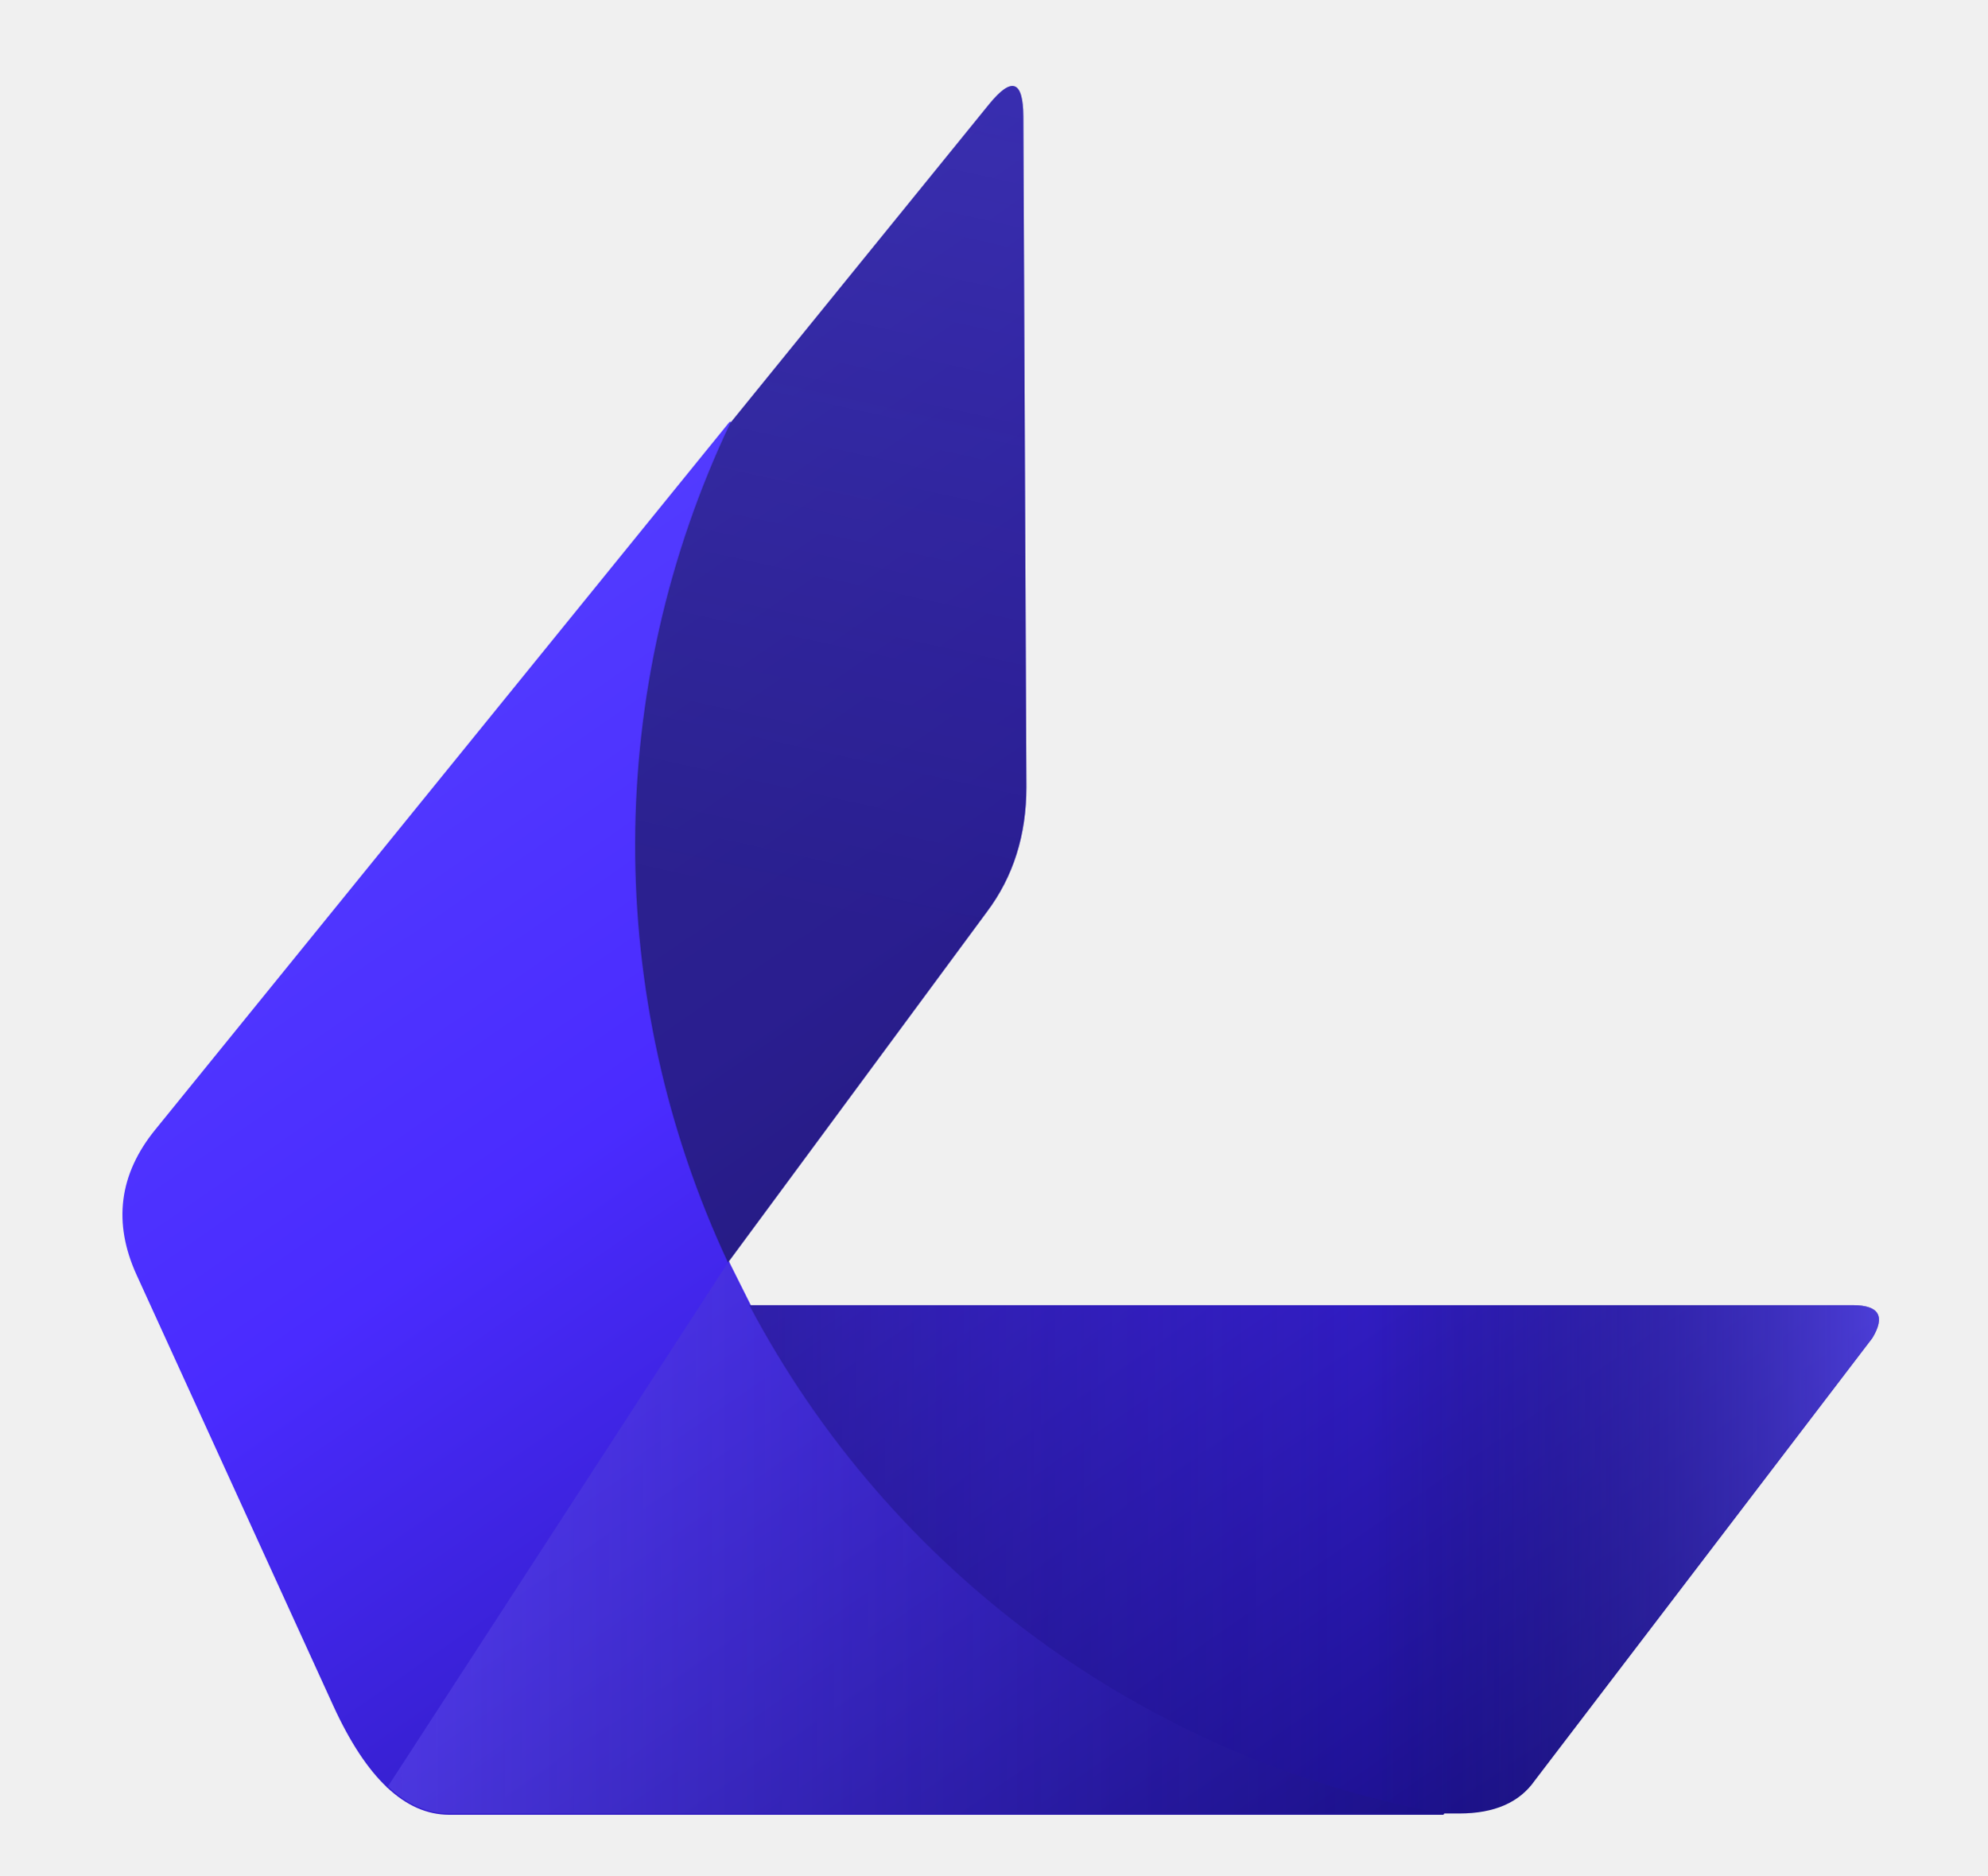
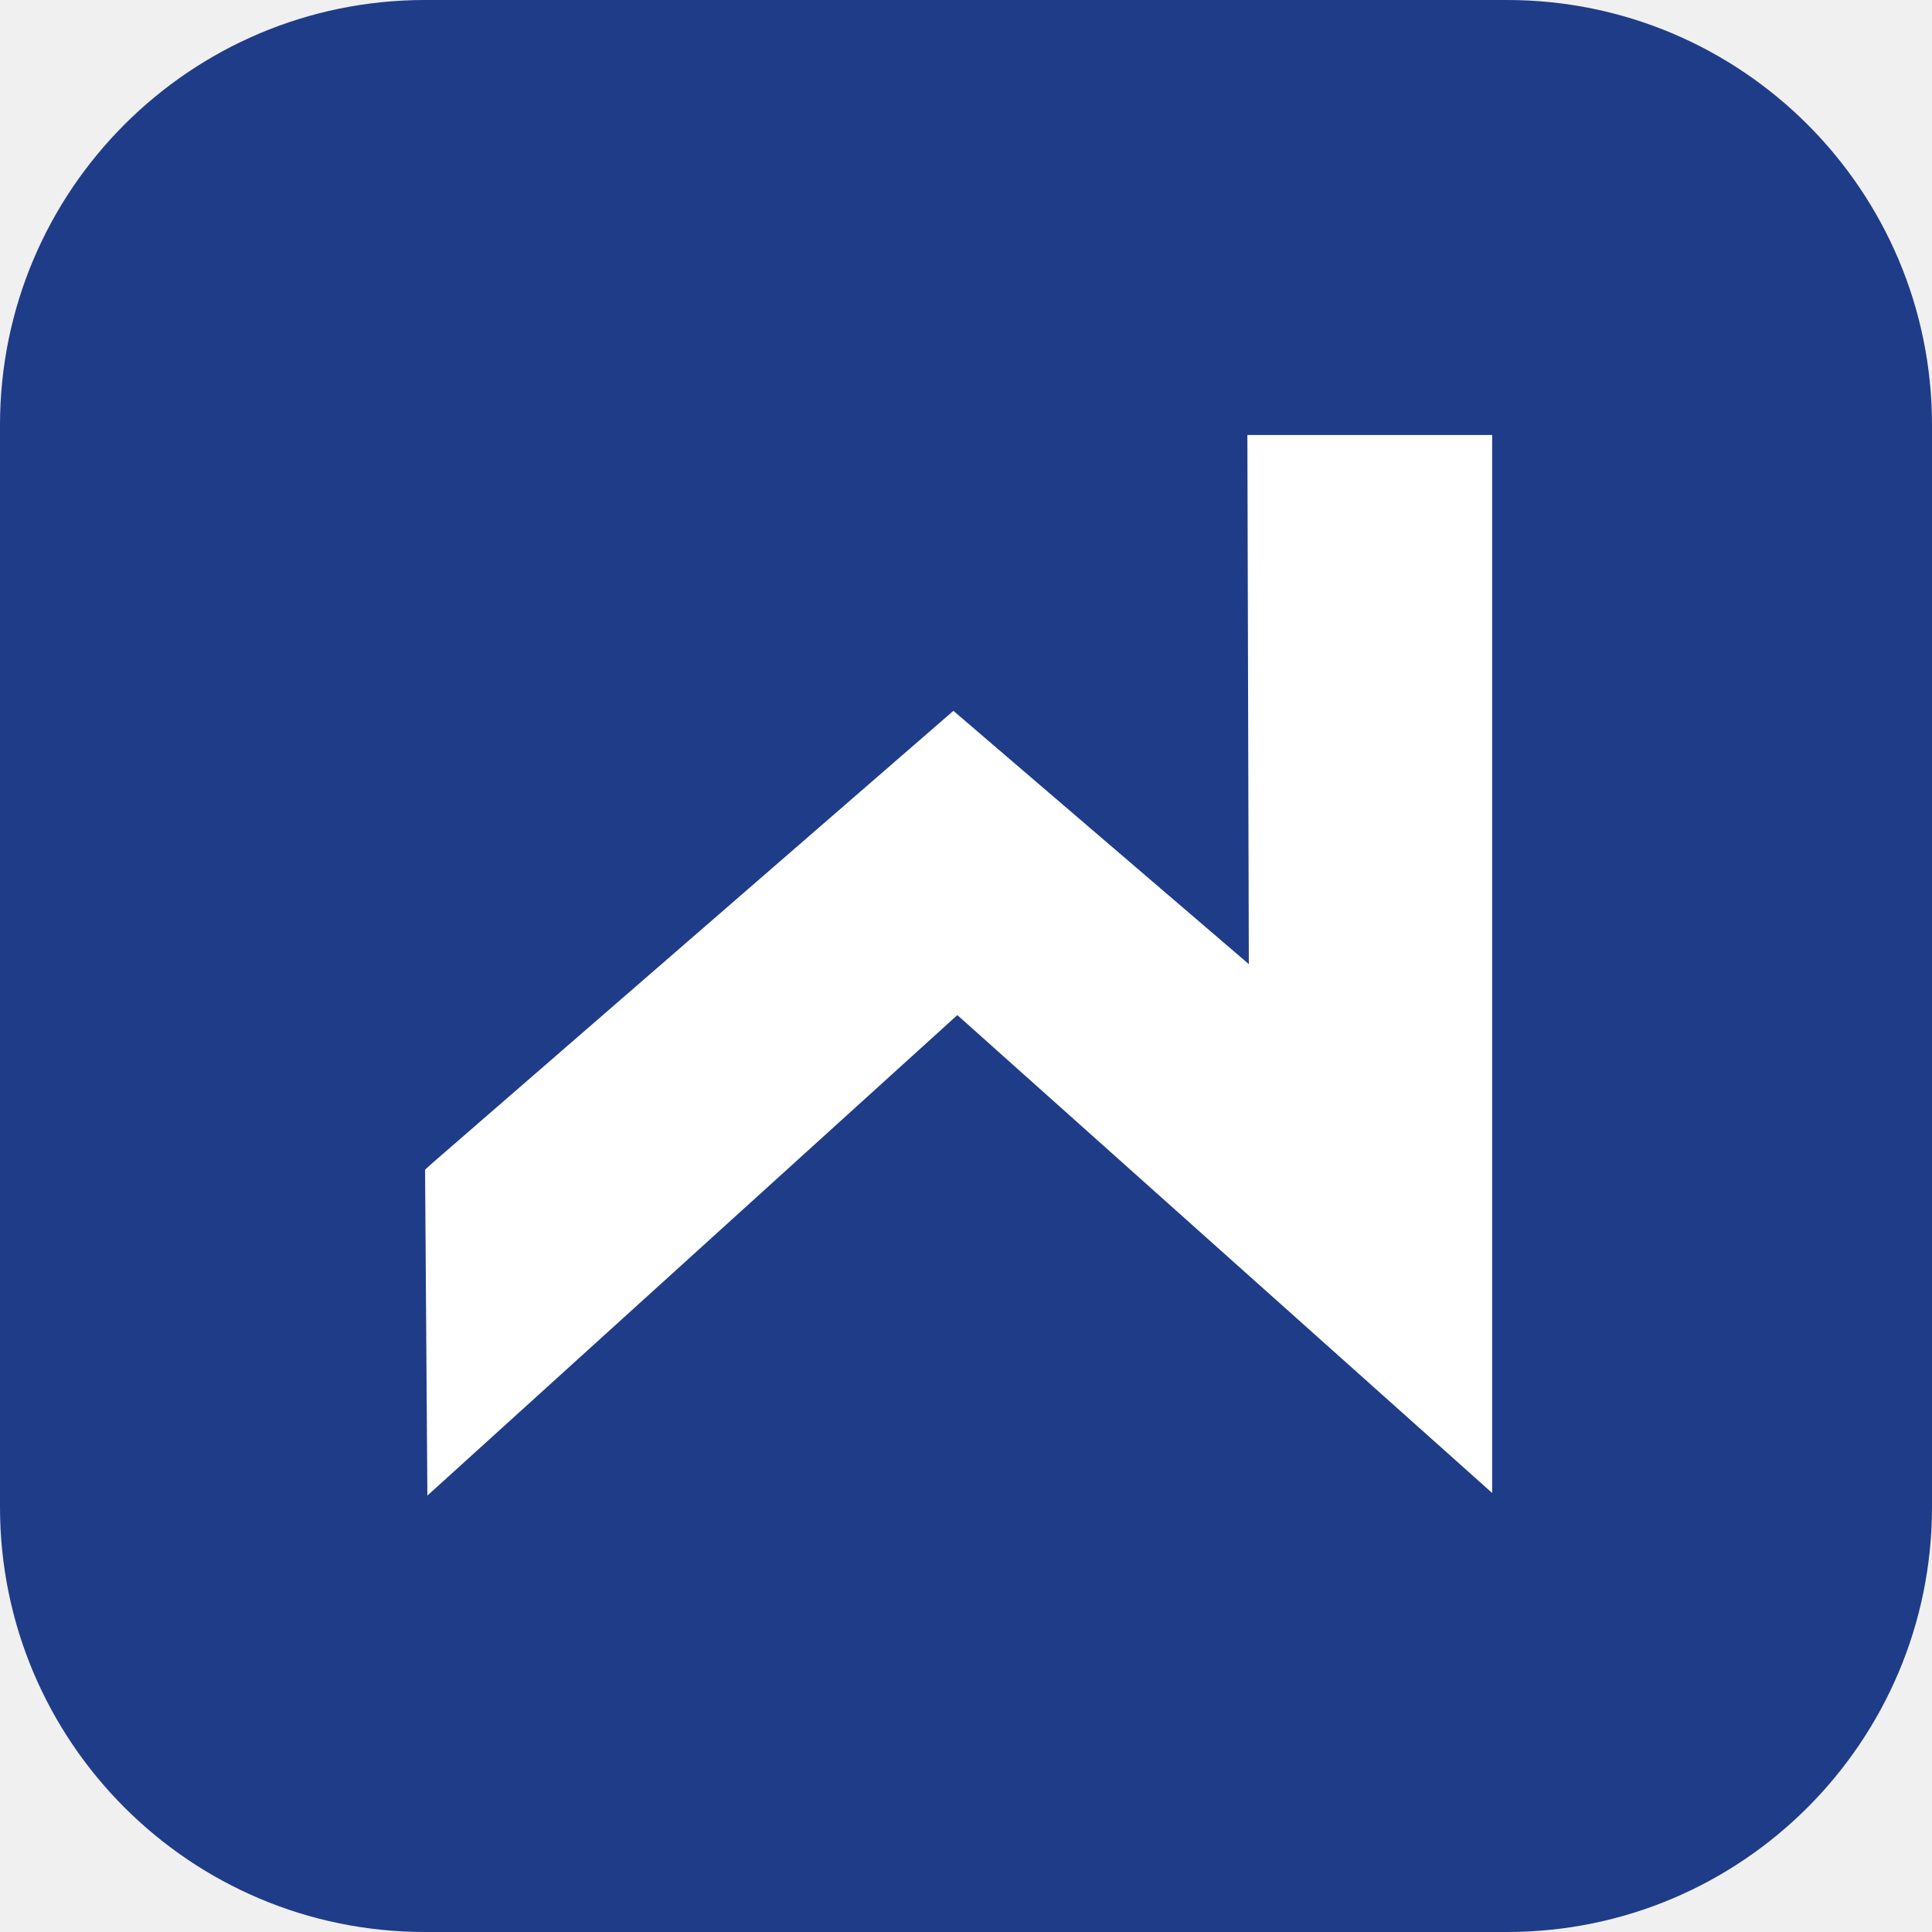
- <svg xmlns="http://www.w3.org/2000/svg" viewBox="-20 -12 606 572">
-   <style>.d{display:none}@media (prefers-color-scheme:dark){.l{display:none}.d{display:inline}}</style>
-   <g class="l">
-     <defs>
-       <linearGradient id="c1f" gradientUnits="userSpaceOnUse" x1="60" y1="0" x2="440" y2="548">
-         <stop offset="0" stop-color="#5B4DFF" />
-         <stop offset="0.5" stop-color="#4A2BFF" />
-         <stop offset="1" stop-color="#1A0F8A" />
-       </linearGradient>
-       <linearGradient id="c1sbottom" gradientUnits="userSpaceOnUse" x1="97" y1="541" x2="420" y2="541">
-         <stop offset="0" stop-color="#7A6BFF" stop-opacity="0.3" />
-         <stop offset="1" stop-color="#0E1330" stop-opacity="0.06" />
-       </linearGradient>
-       <linearGradient id="c1shoriz" gradientUnits="userSpaceOnUse" x1="208" y1="0" x2="551" y2="0">
-         <stop offset="0" stop-color="#0E1330" stop-opacity="0.34" />
-         <stop offset="0.55" stop-color="#0E1330" stop-opacity="0.0" />
-         <stop offset="1" stop-color="#6A5CFF" stop-opacity="0.55" />
-       </linearGradient>
-       <linearGradient id="c1sblade" gradientUnits="userSpaceOnUse" x1="292" y1="7" x2="235" y2="266">
-         <stop offset="0" stop-color="#0E1330" stop-opacity="0.38" />
-         <stop offset="1" stop-color="#0E1330" stop-opacity="0.54" />
-       </linearGradient>
-     </defs>
-     <path fill="url(#c1f)" stroke="url(#c1f)" stroke-width="0.8" stroke-linejoin="round" d="M98.3,532.75 Q107.05,541 117,541 L420,541 A300.1,300.1 0 0 1 208.5,386 L202,373 Z" />
-     <path fill="url(#c1f)" d="M 208.5,386 L545,386 Q557,386 551,396 L448,531 Q441,541 425,541 L420,541 A300.1,300.1 0 0 1 208.5,386 Z" />
-     <path fill="url(#c1f)" stroke="url(#c1f)" stroke-width="0.8" stroke-linejoin="round" d="M202.7,117 L27.609,332.784 Q11.227,352.974 22.025,376.626 L82,508 Q89.55,524.5 98.3,532.75 L202,373 A300.1,300.1 0 0 1 202.7,117 Z" />
-     <path fill="url(#c1f)" d="M292.075,23.500 L293,228 Q293,250 281,266 L202,373 A300.1,300.1 0 0 1 202.7,117 L281.600,19.810 Q292.000,7.000 292.075,23.500 Z" />
-     <path fill="url(#c1sbottom)" d="M98.3,532.75 Q107.05,541 117,541 L420,541 A300.1,300.1 0 0 1 208.5,386 L202,373 Z" />
-     <path fill="url(#c1shoriz)" d="M 208.5,386 L545,386 Q557,386 551,396 L448,531 Q441,541 425,541 L420,541 A300.1,300.1 0 0 1 208.5,386 Z" />
-     <path fill="url(#c1sblade)" d="M292.075,23.500 L293,228 Q293,250 281,266 L202,373 A300.1,300.1 0 0 1 202.7,117 L281.600,19.810 Q292.000,7.000 292.075,23.500 Z" />
-   </g>
-   <g class="d">
-     <defs>
-       <linearGradient id="c2f" gradientUnits="userSpaceOnUse" x1="60" y1="0" x2="440" y2="548">
-         <stop offset="0" stop-color="#D0D7FF" />
-         <stop offset="1" stop-color="#D0D7FF" />
-       </linearGradient>
-       <linearGradient id="c2sbottom" gradientUnits="userSpaceOnUse" x1="97" y1="541" x2="420" y2="541">
-         <stop offset="0" stop-color="#0E1330" stop-opacity="0.3" />
-         <stop offset="1" stop-color="#0E1330" stop-opacity="0.06" />
-       </linearGradient>
-       <linearGradient id="c2shoriz" gradientUnits="userSpaceOnUse" x1="208" y1="0" x2="551" y2="0">
-         <stop offset="0" stop-color="#0E1330" stop-opacity="0.34" />
-         <stop offset="0.55" stop-color="#0E1330" stop-opacity="0.0" />
-         <stop offset="1" stop-color="#0E1330" stop-opacity="0.55" />
-       </linearGradient>
-       <linearGradient id="c2sblade" gradientUnits="userSpaceOnUse" x1="292" y1="7" x2="235" y2="266">
-         <stop offset="0" stop-color="#0E1330" stop-opacity="0.38" />
-         <stop offset="1" stop-color="#0E1330" stop-opacity="0.54" />
-       </linearGradient>
-     </defs>
-     <path fill="url(#c2f)" stroke="url(#c2f)" stroke-width="0.8" stroke-linejoin="round" d="M98.3,532.75 Q107.05,541 117,541 L420,541 A300.1,300.1 0 0 1 208.5,386 L202,373 Z" />
-     <path fill="url(#c2f)" d="M 208.5,386 L545,386 Q557,386 551,396 L448,531 Q441,541 425,541 L420,541 A300.1,300.1 0 0 1 208.5,386 Z" />
-     <path fill="url(#c2f)" stroke="url(#c2f)" stroke-width="0.8" stroke-linejoin="round" d="M202.7,117 L27.609,332.784 Q11.227,352.974 22.025,376.626 L82,508 Q89.55,524.5 98.3,532.75 L202,373 A300.1,300.1 0 0 1 202.7,117 Z" />
-     <path fill="url(#c2f)" d="M292.075,23.500 L293,228 Q293,250 281,266 L202,373 A300.1,300.1 0 0 1 202.7,117 L281.600,19.810 Q292.000,7.000 292.075,23.500 Z" />
-     <path fill="url(#c2sbottom)" d="M98.3,532.75 Q107.05,541 117,541 L420,541 A300.1,300.1 0 0 1 208.5,386 L202,373 Z" />
-     <path fill="url(#c2shoriz)" d="M 208.5,386 L545,386 Q557,386 551,396 L448,531 Q441,541 425,541 L420,541 A300.1,300.1 0 0 1 208.5,386 Z" />
-     <path fill="url(#c2sblade)" d="M292.075,23.500 L293,228 Q293,250 281,266 L202,373 A300.1,300.1 0 0 1 202.7,117 L281.600,19.810 Q292.000,7.000 292.075,23.500 Z" />
+ <svg xmlns="http://www.w3.org/2000/svg" viewBox="0 0 100 100">
+   <rect width="100" height="100" rx="22" fill="#1F3C88" />
+   <g transform="translate(22.3 22.3) scale(0.36) translate(-16 -28)">
+     <path fill="#FFFFFF" d="M 16.297,133.21 91.133,68.259 133.609,104.673 133.4,28.6 h 35.193 V 180.712 L 91.7,112.003 15.503,181.087 15.17,134.228 Z" />
  </g>
</svg>
